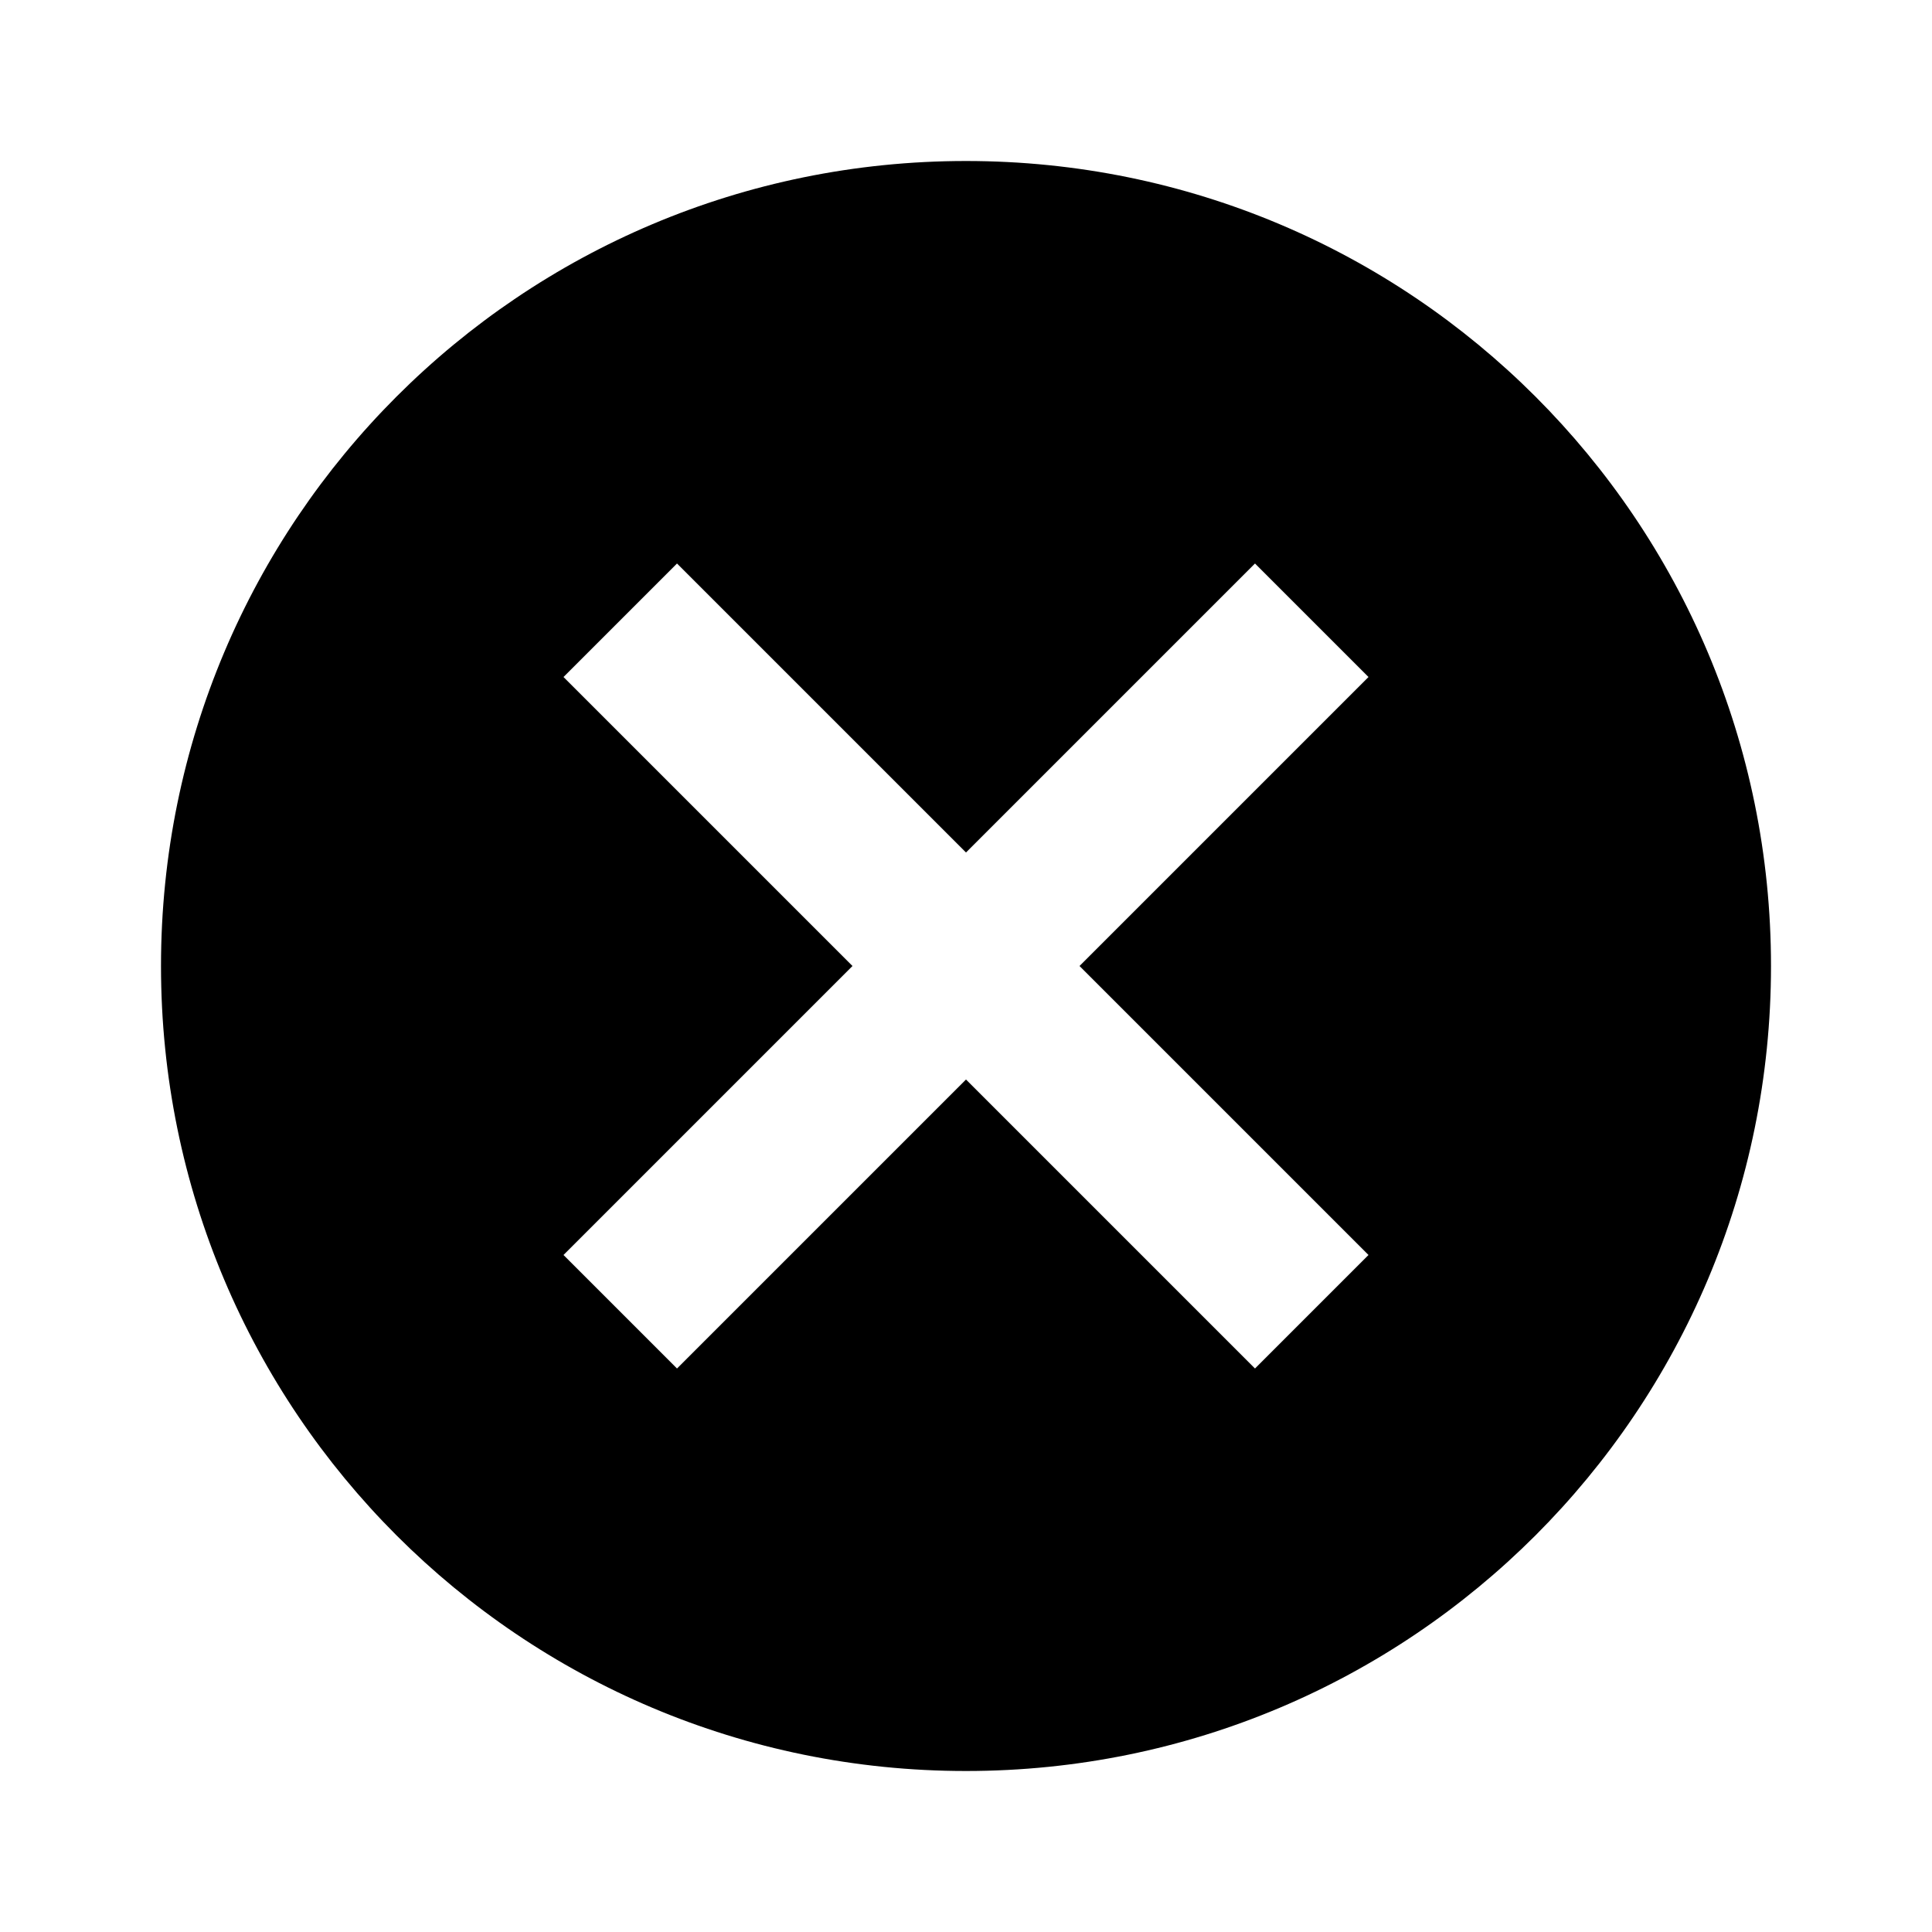
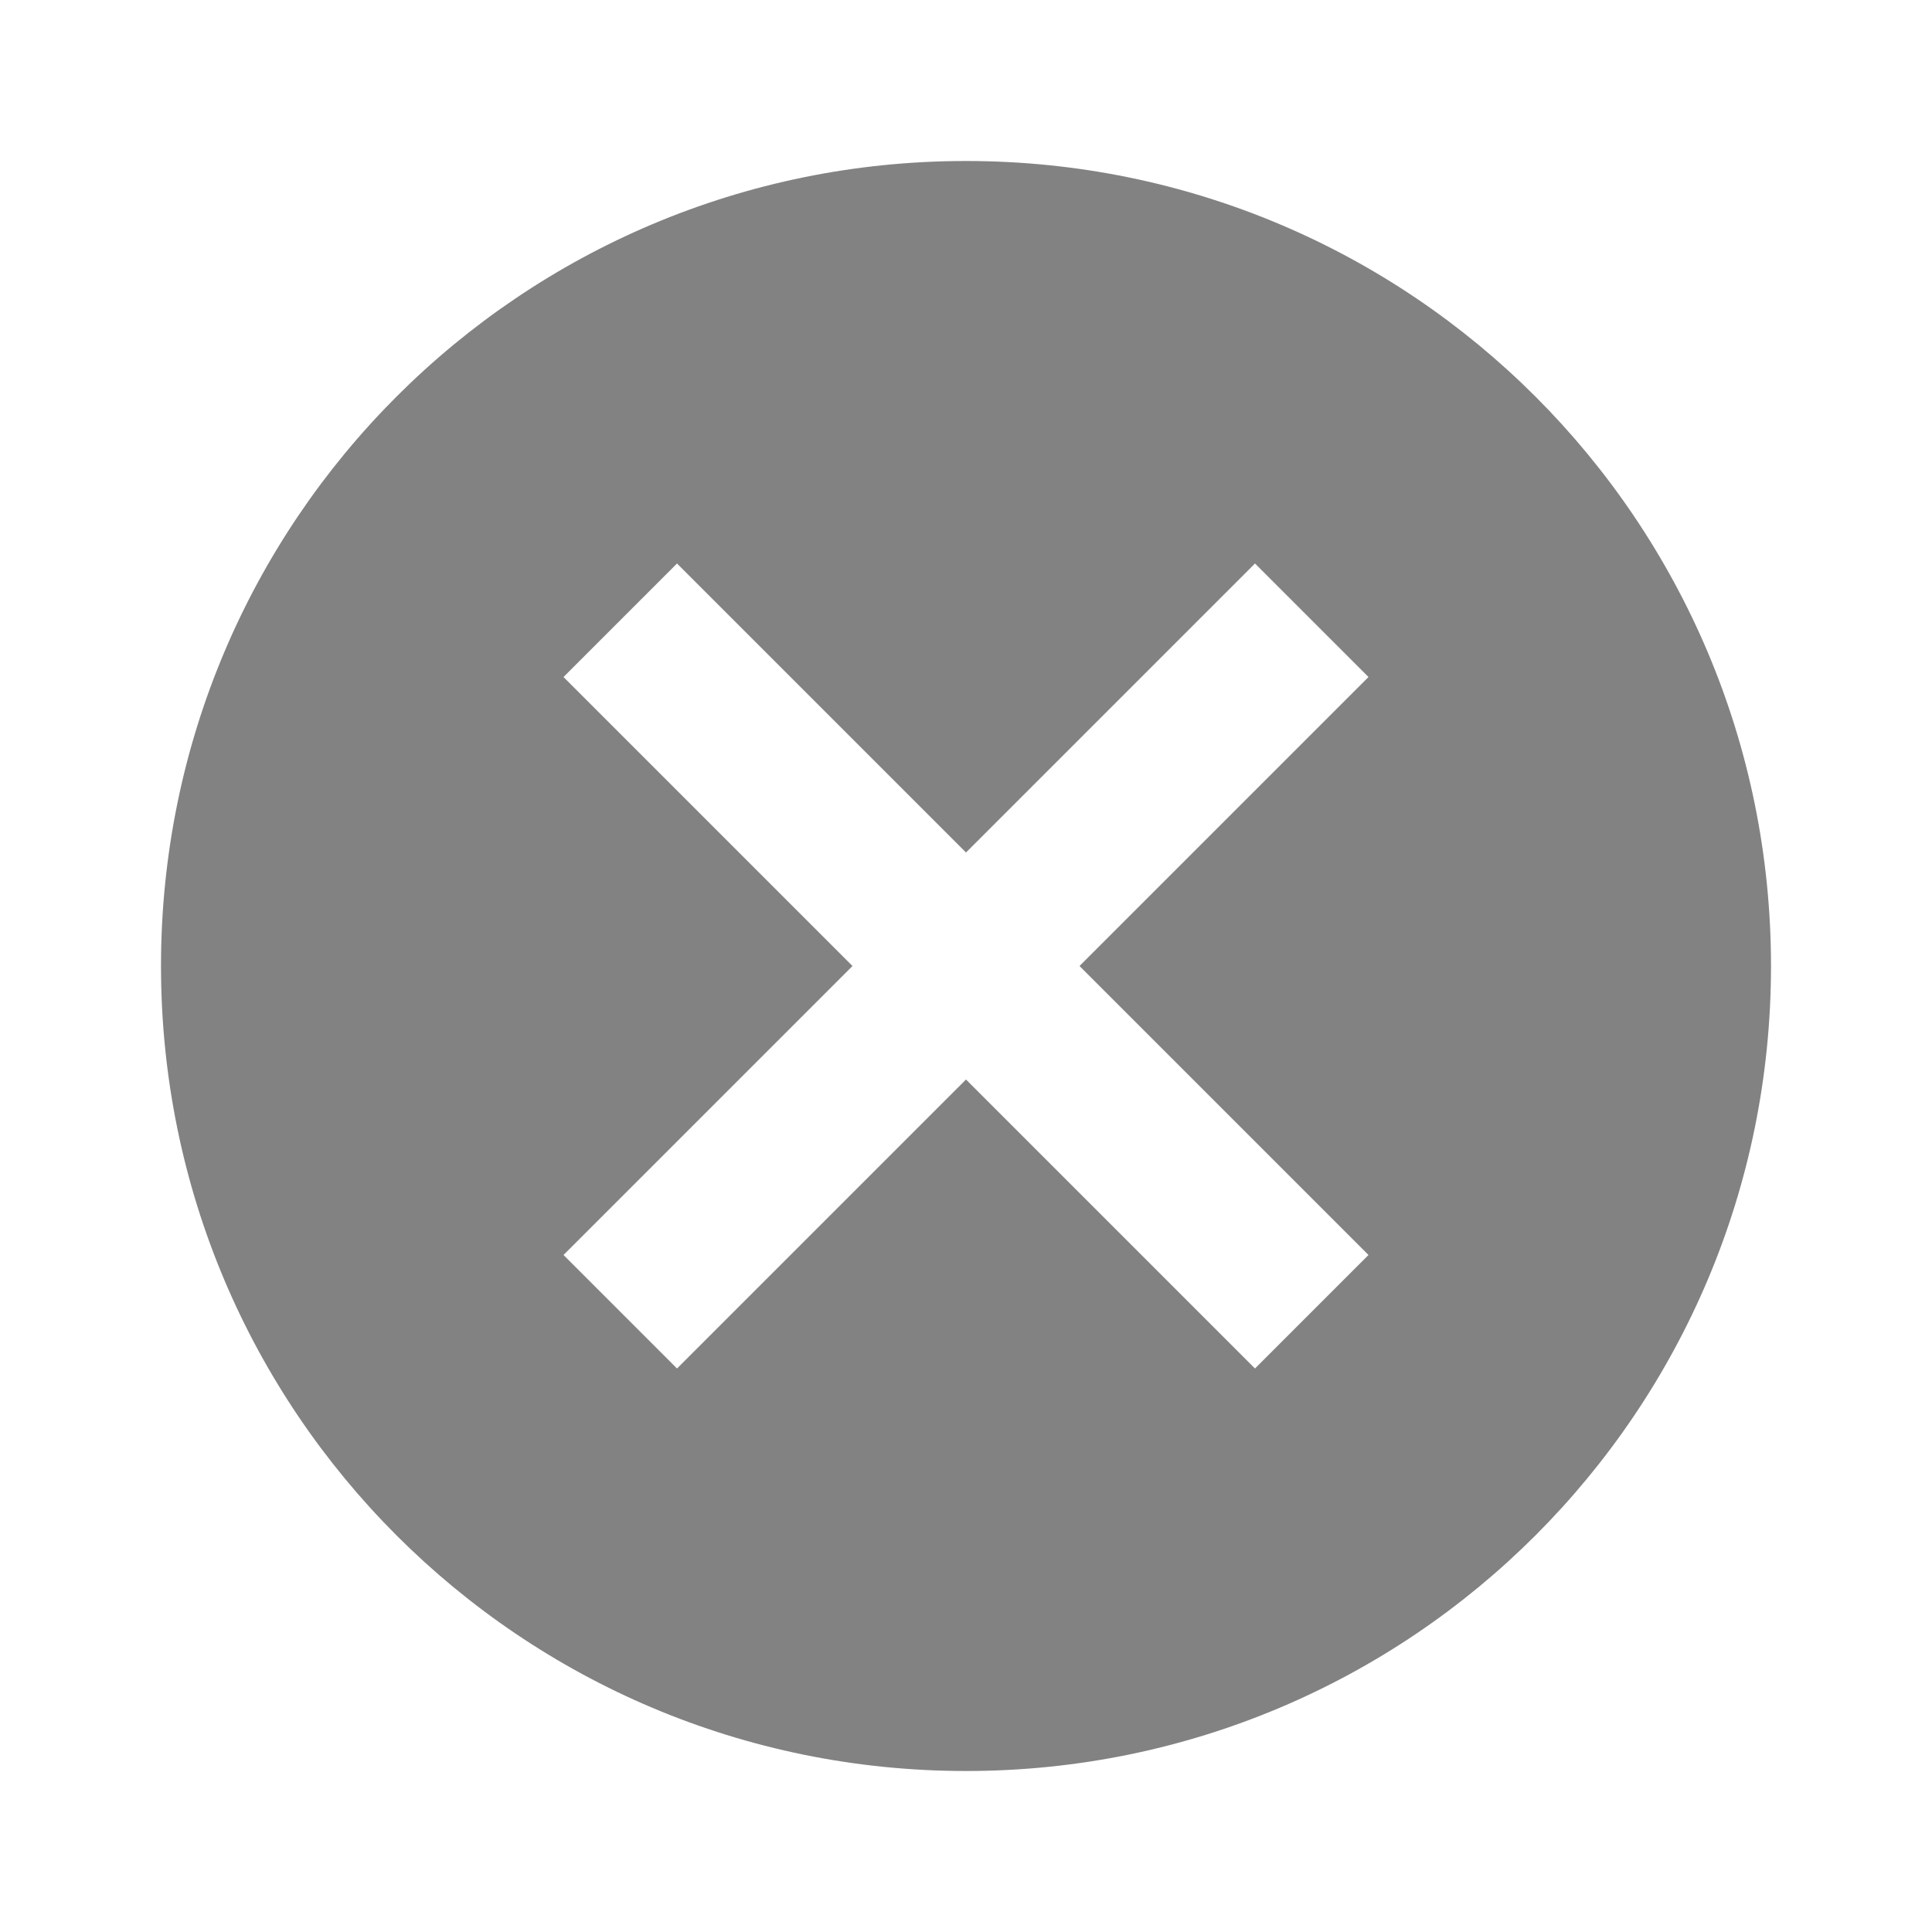
<svg xmlns="http://www.w3.org/2000/svg" width="24" height="24" viewBox="0 0 24 24" fill="none">
-   <path fill-rule="evenodd" clip-rule="evenodd" d="M12 2C6.47 2 2 6.47 2 12C2 17.53 6.47 22 12 22C17.53 22 22 17.53 22 12C22 6.47 17.53 2 12 2V2ZM17 15.59L15.59 17L12 13.41L8.41 17L7 15.59L10.59 12L7 8.41L8.41 7L12 10.59L15.59 7L17 8.41L13.41 12L17 15.59V15.59Z" fill="black" />
+   <mask id="mask0" mask-type="alpha" maskUnits="userSpaceOnUse" x="2" y="2" width="20" height="20">
+     <path fill-rule="evenodd" clip-rule="evenodd" d="M12 2C6.47 2 2 6.47 2 12C2 17.53 6.47 22 12 22C17.53 22 22 17.53 22 12C22 6.47 17.53 2 12 2ZM17 15.59L15.59 17L12 13.41L8.41 17L7 15.59L10.59 12L7 8.41L8.41 7L12 10.59L15.59 7L17 8.41L13.41 12L17 15.59Z" fill="black" />
+   </mask>
+   <g mask="url(#mask0)">
+     <path fill-rule="evenodd" clip-rule="evenodd" d="M0 0H24V24H0V0Z" fill="#828282" />
+   </g>
</svg>
